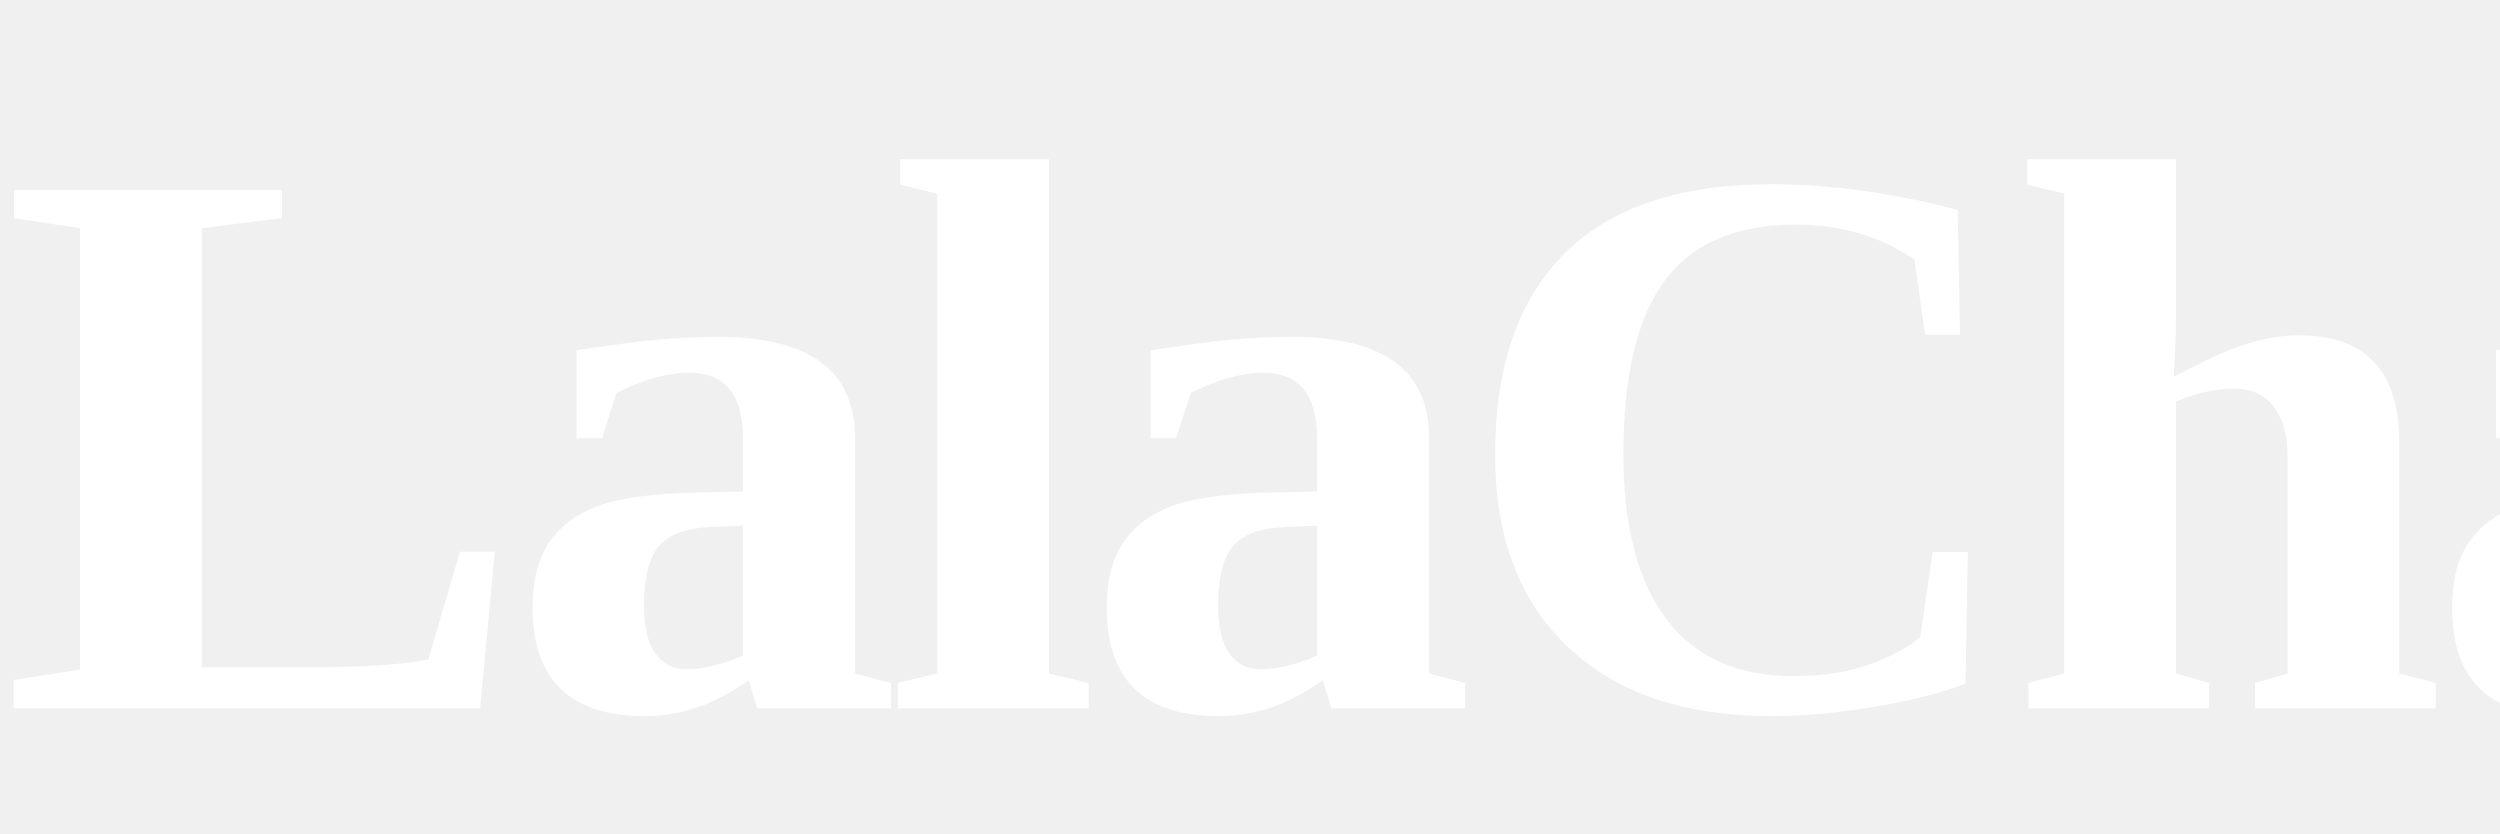
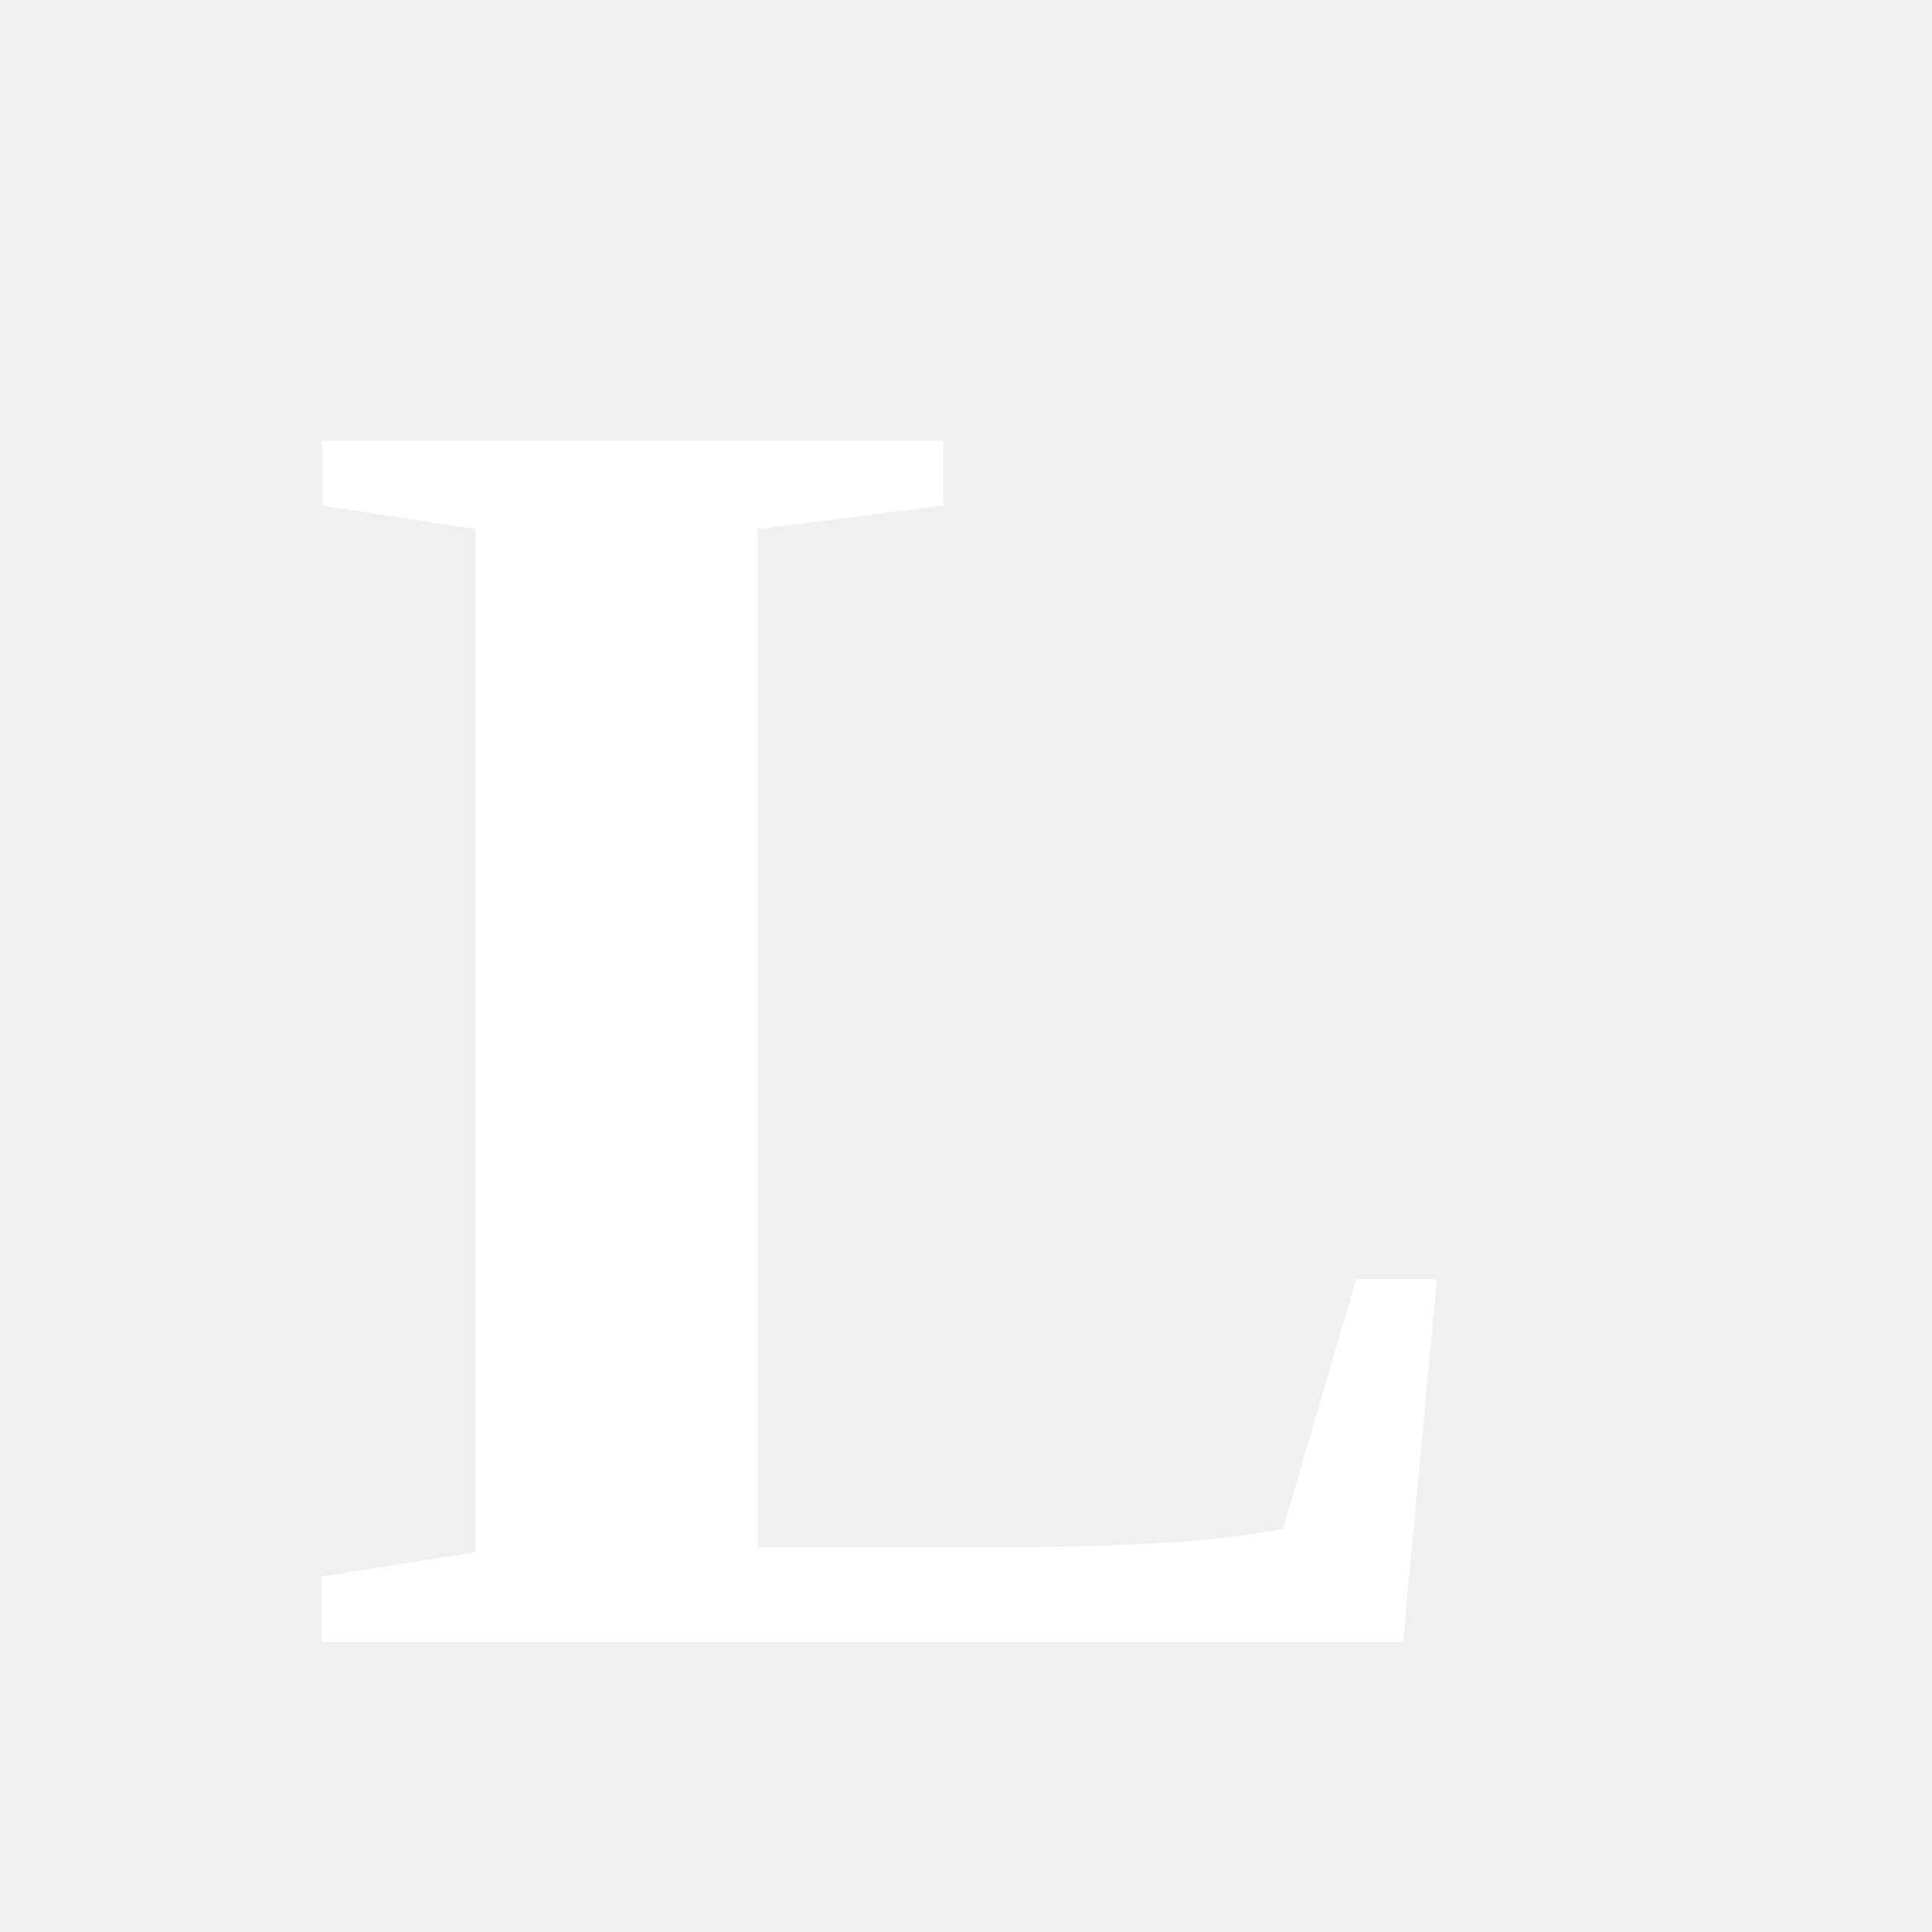
- <svg xmlns="http://www.w3.org/2000/svg" viewBox="0 0 120 40" width="120" height="40">
-   <text x="0" y="34" font-family="'Georgia', 'Times New Roman', serif" font-size="38" font-weight="bold" fill="#ffffff" letter-spacing="-1">LalaChain</text>
+ <svg xmlns="http://www.w3.org/2000/svg" viewBox="0 0 40 40" width="40" height="40">
+   <text x="6" y="34" font-family="'Georgia', 'Times New Roman', serif" font-size="38" font-weight="bold" fill="#ffffff" letter-spacing="-1">L</text>
</svg>
